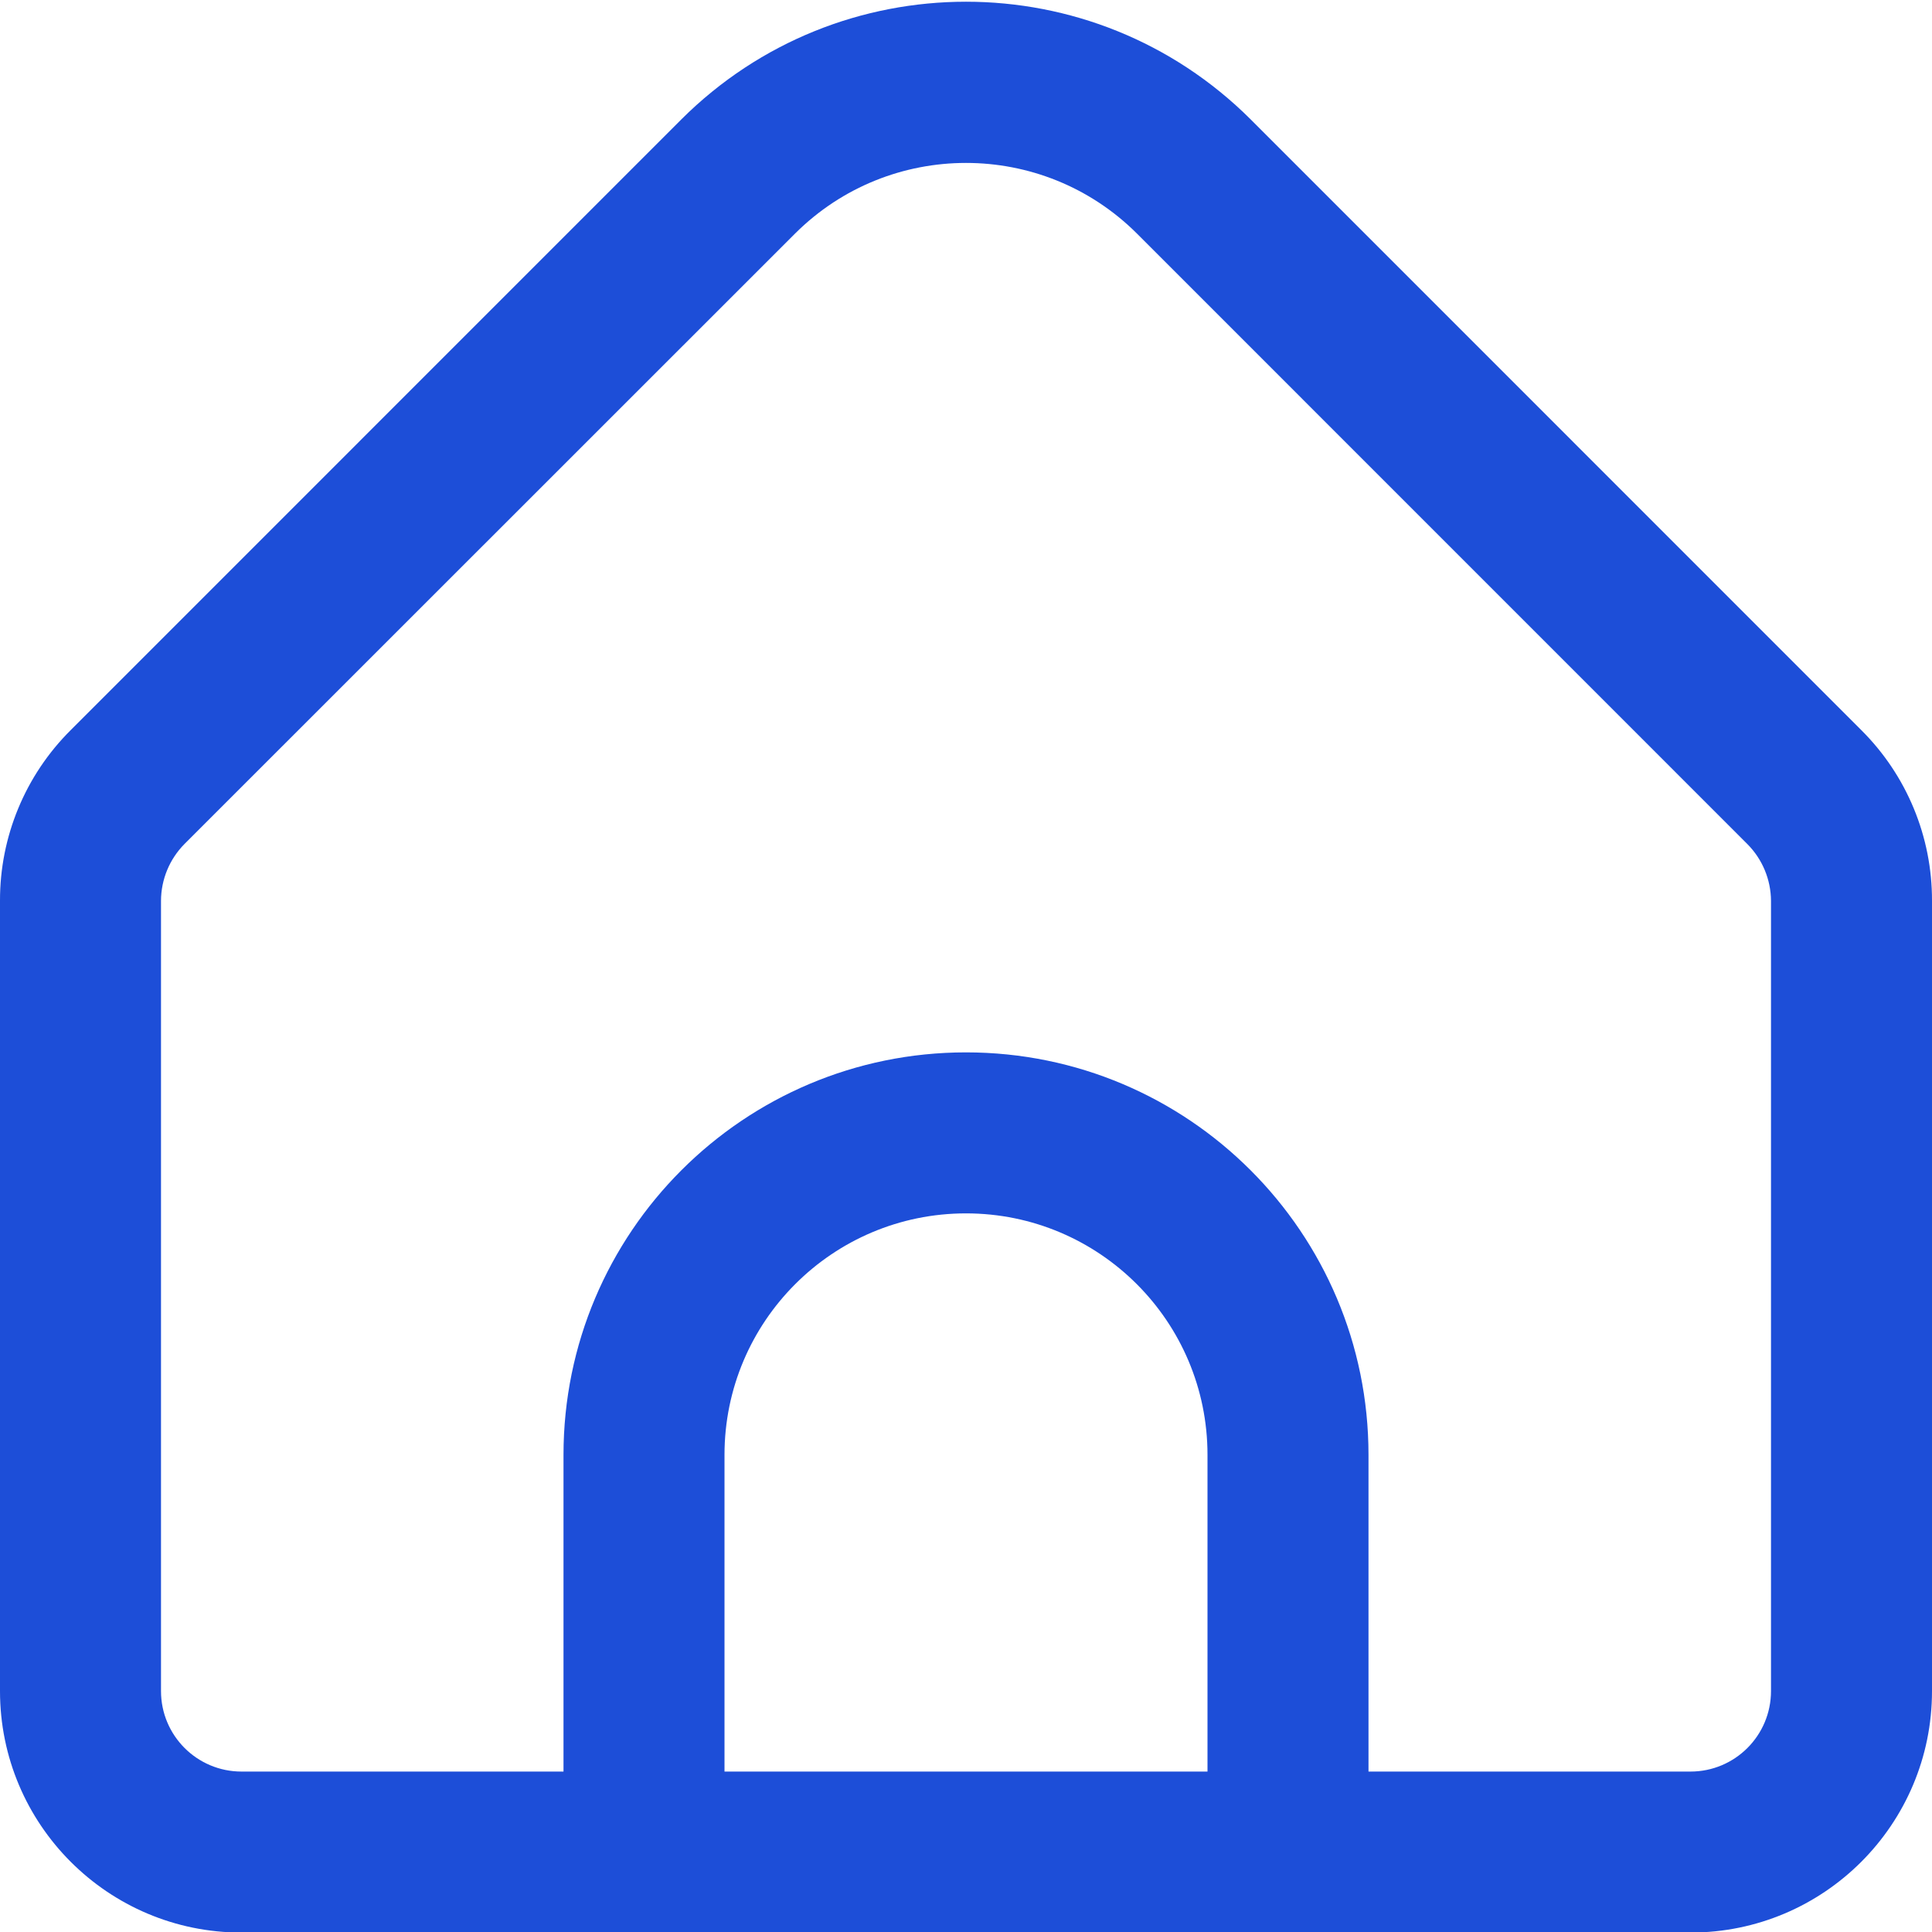
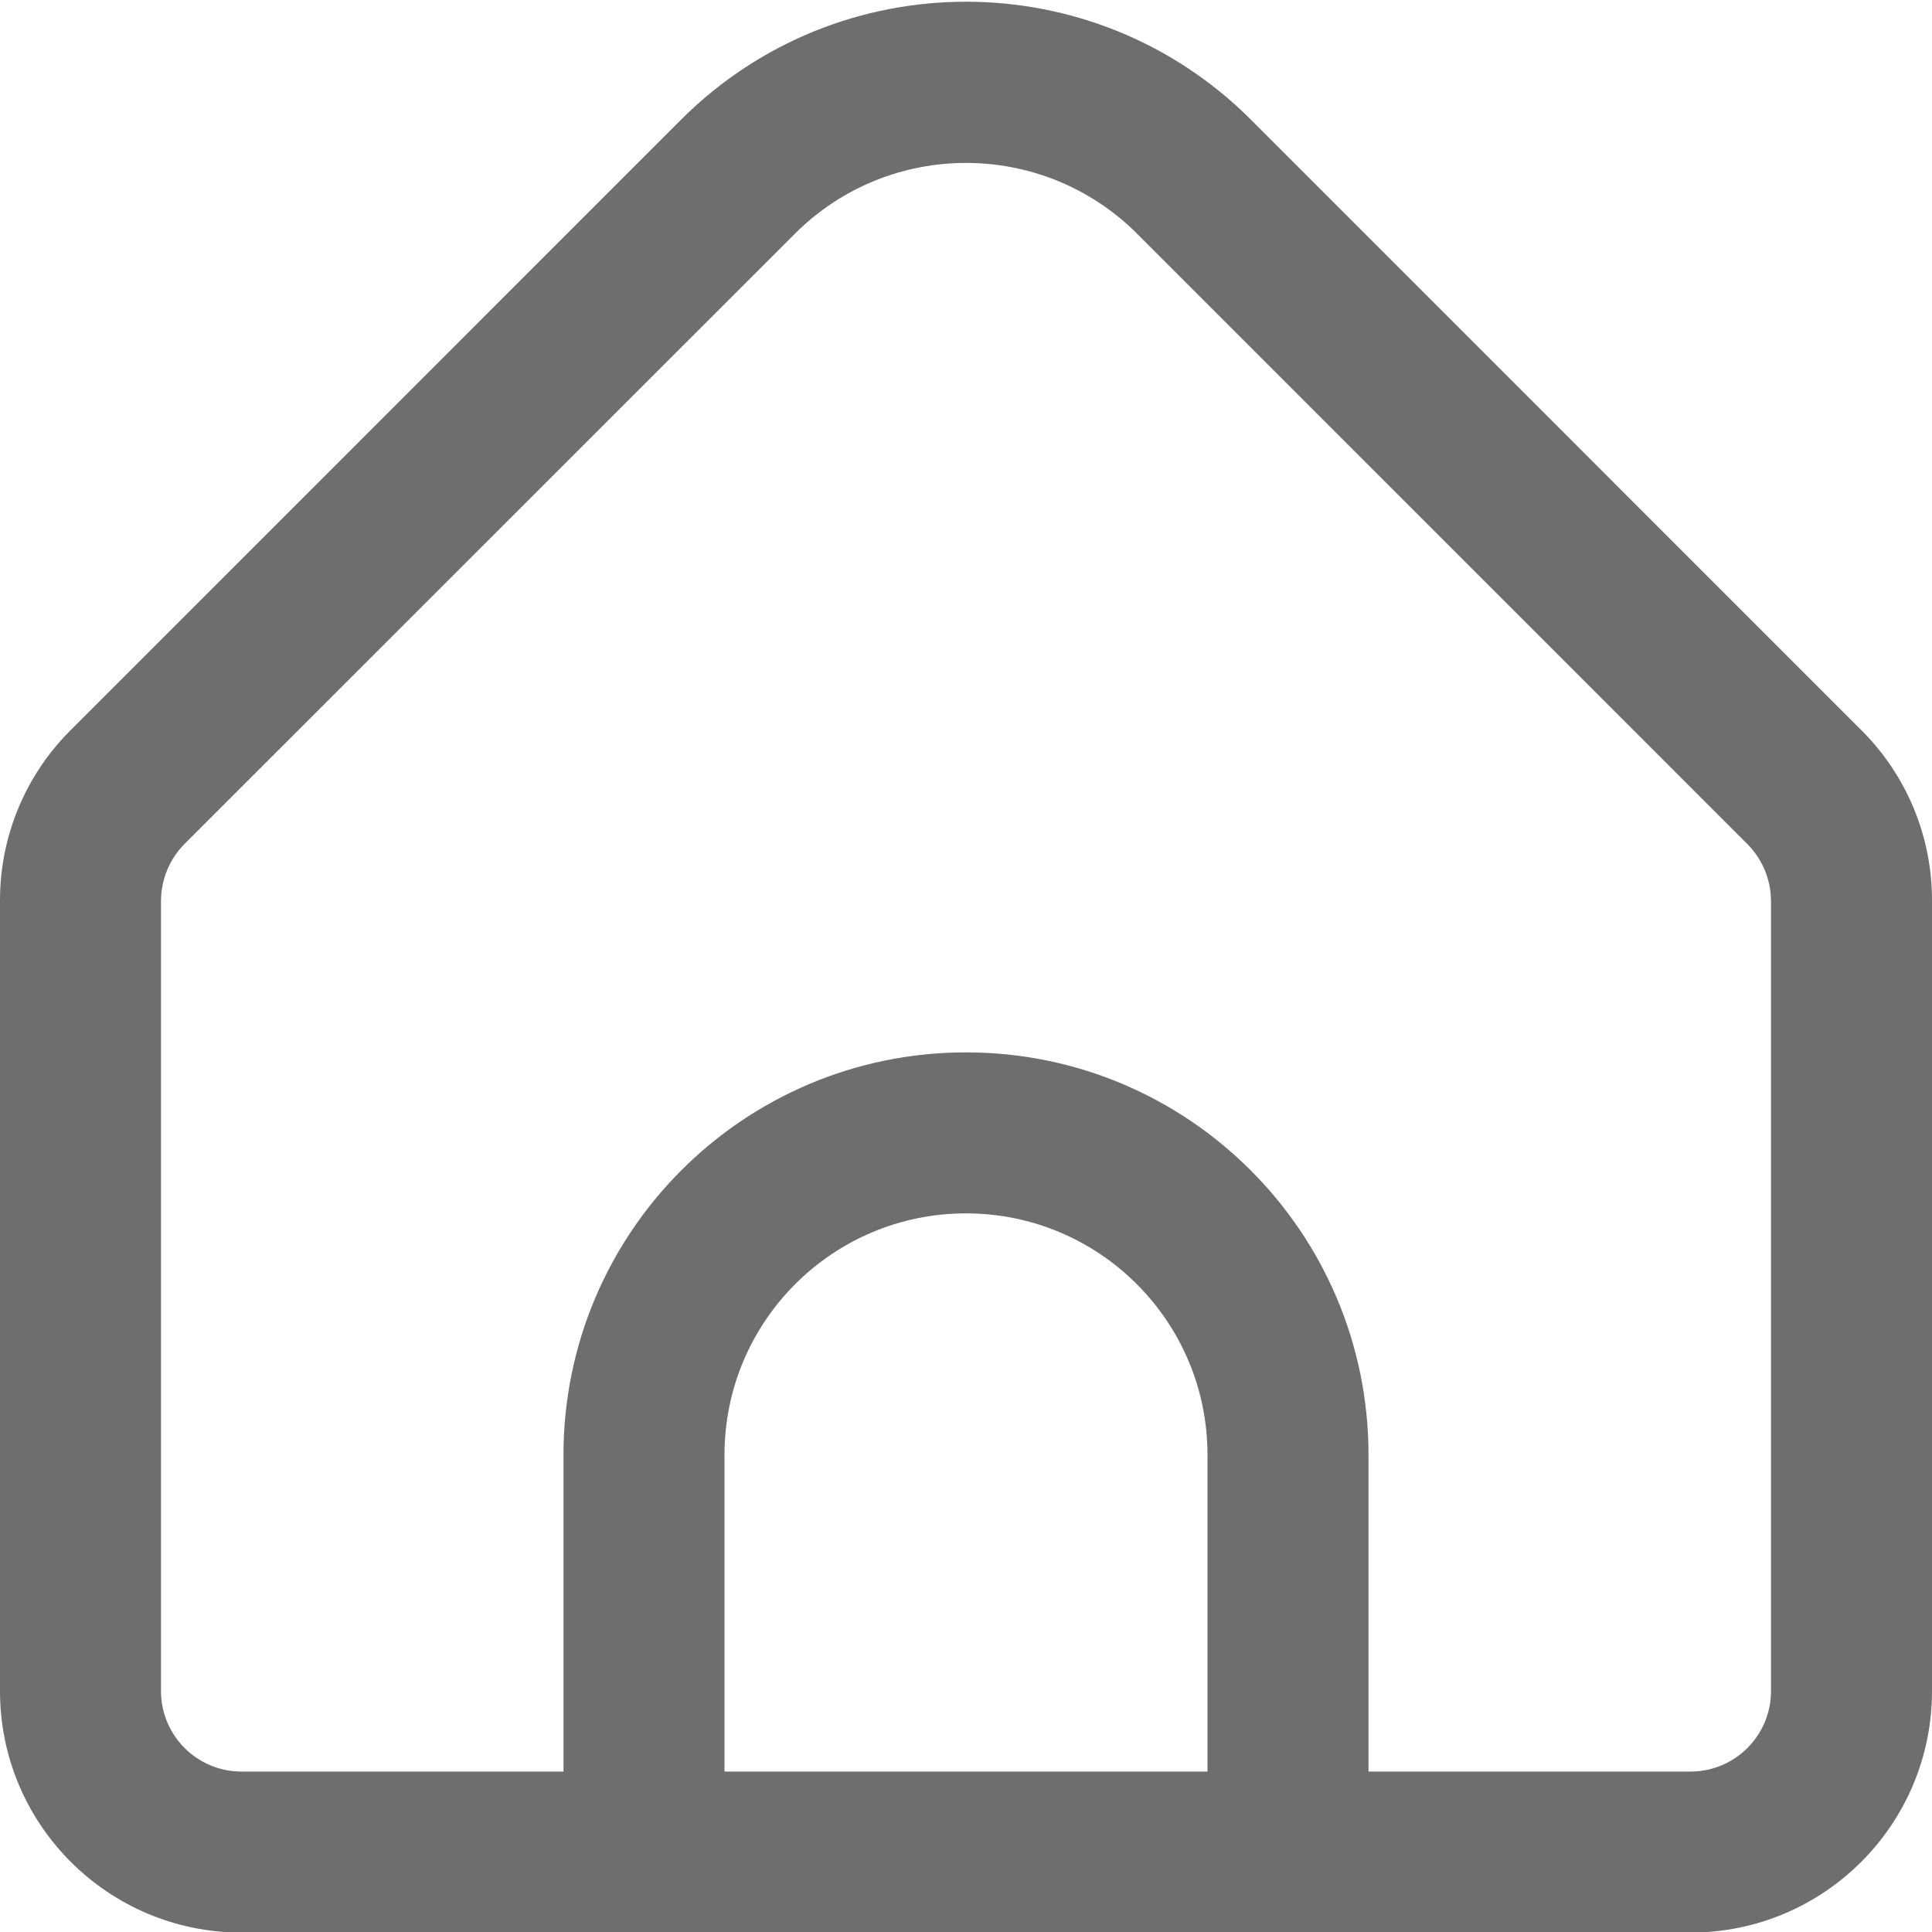
- <svg xmlns="http://www.w3.org/2000/svg" id="Outline" viewBox="0 0 24 24" width="512" height="512" fill="#1d4ed8">
+ <svg xmlns="http://www.w3.org/2000/svg" id="Outline" viewBox="0 0 24 24" width="512" height="512" fill="rgb(110, 110, 110)">
  <path d="M23.121,9.069,15.536,1.483a5.008,5.008,0,0,0-7.072,0L.879,9.069A2.978,2.978,0,0,0,0,11.19v9.817a3,3,0,0,0,3,3H21a3,3,0,0,0,3-3V11.19A2.978,2.978,0,0,0,23.121,9.069ZM15,22.007H9V18.073a3,3,0,0,1,6,0Zm7-1a1,1,0,0,1-1,1H17V18.073a5,5,0,0,0-10,0v3.934H3a1,1,0,0,1-1-1V11.19a1.008,1.008,0,0,1,.293-.707L9.878,2.9a3.008,3.008,0,0,1,4.244,0l7.585,7.586A1.008,1.008,0,0,1,22,11.19Z" />
</svg>
